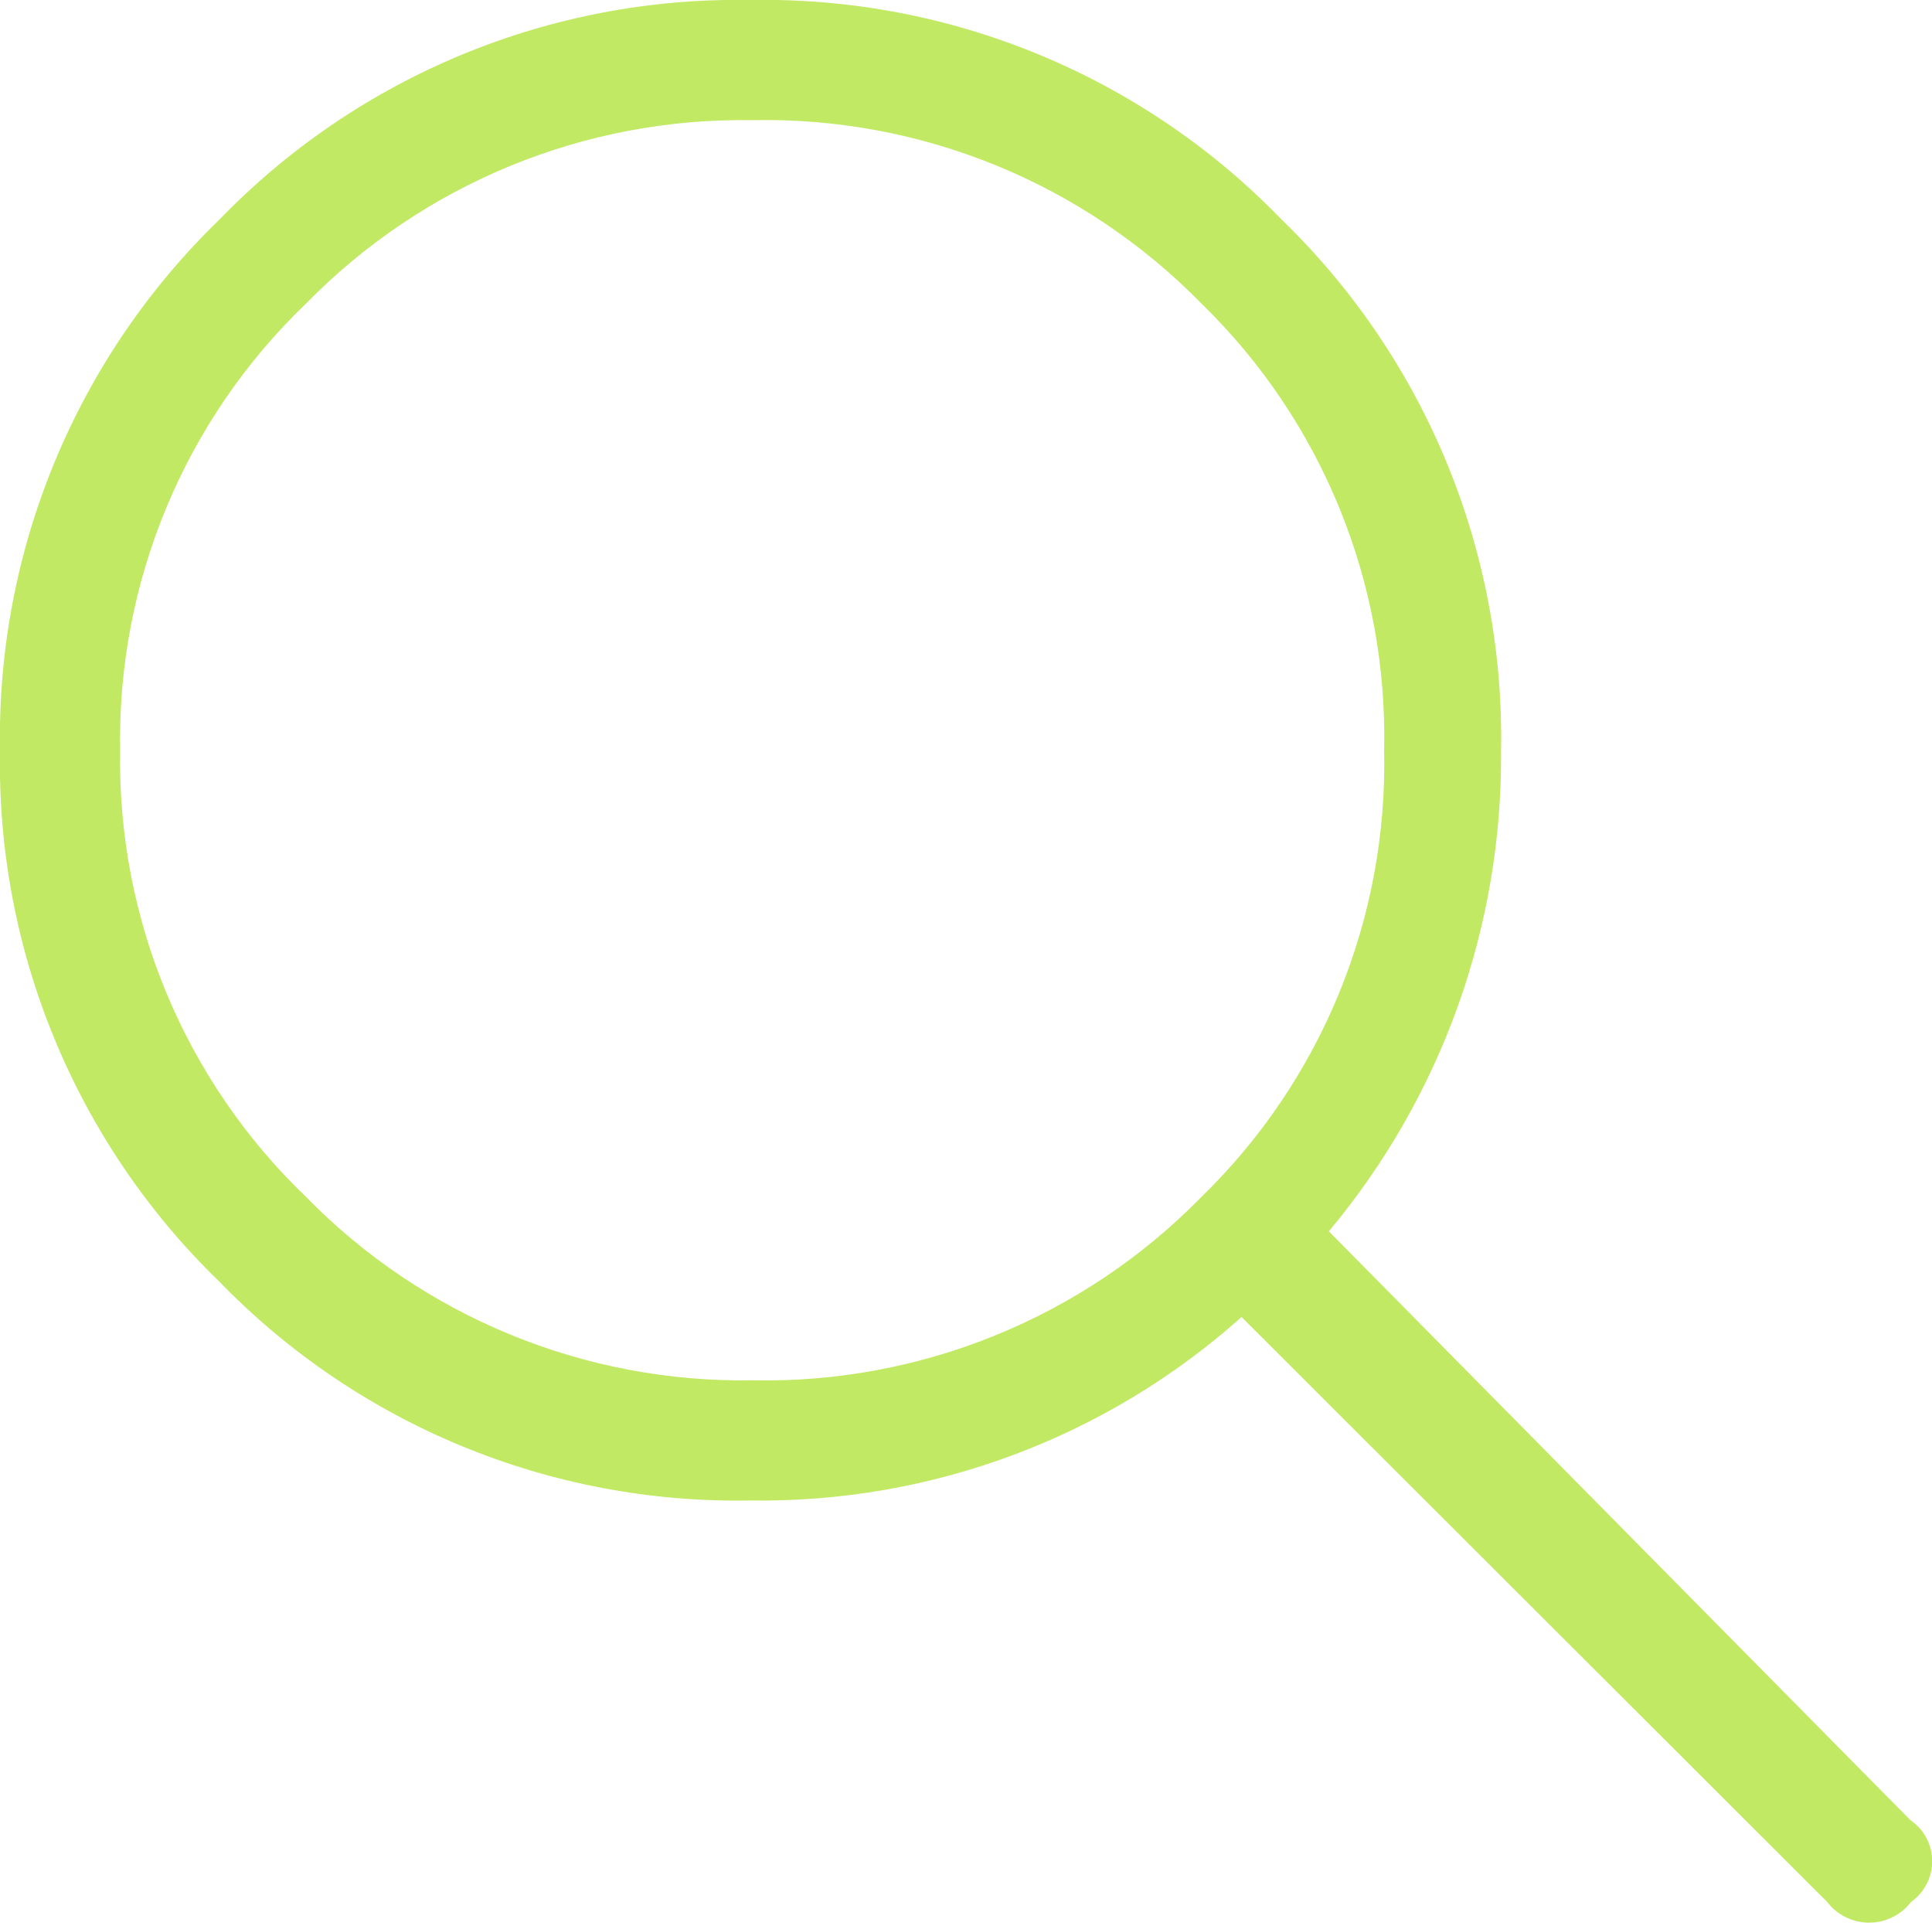
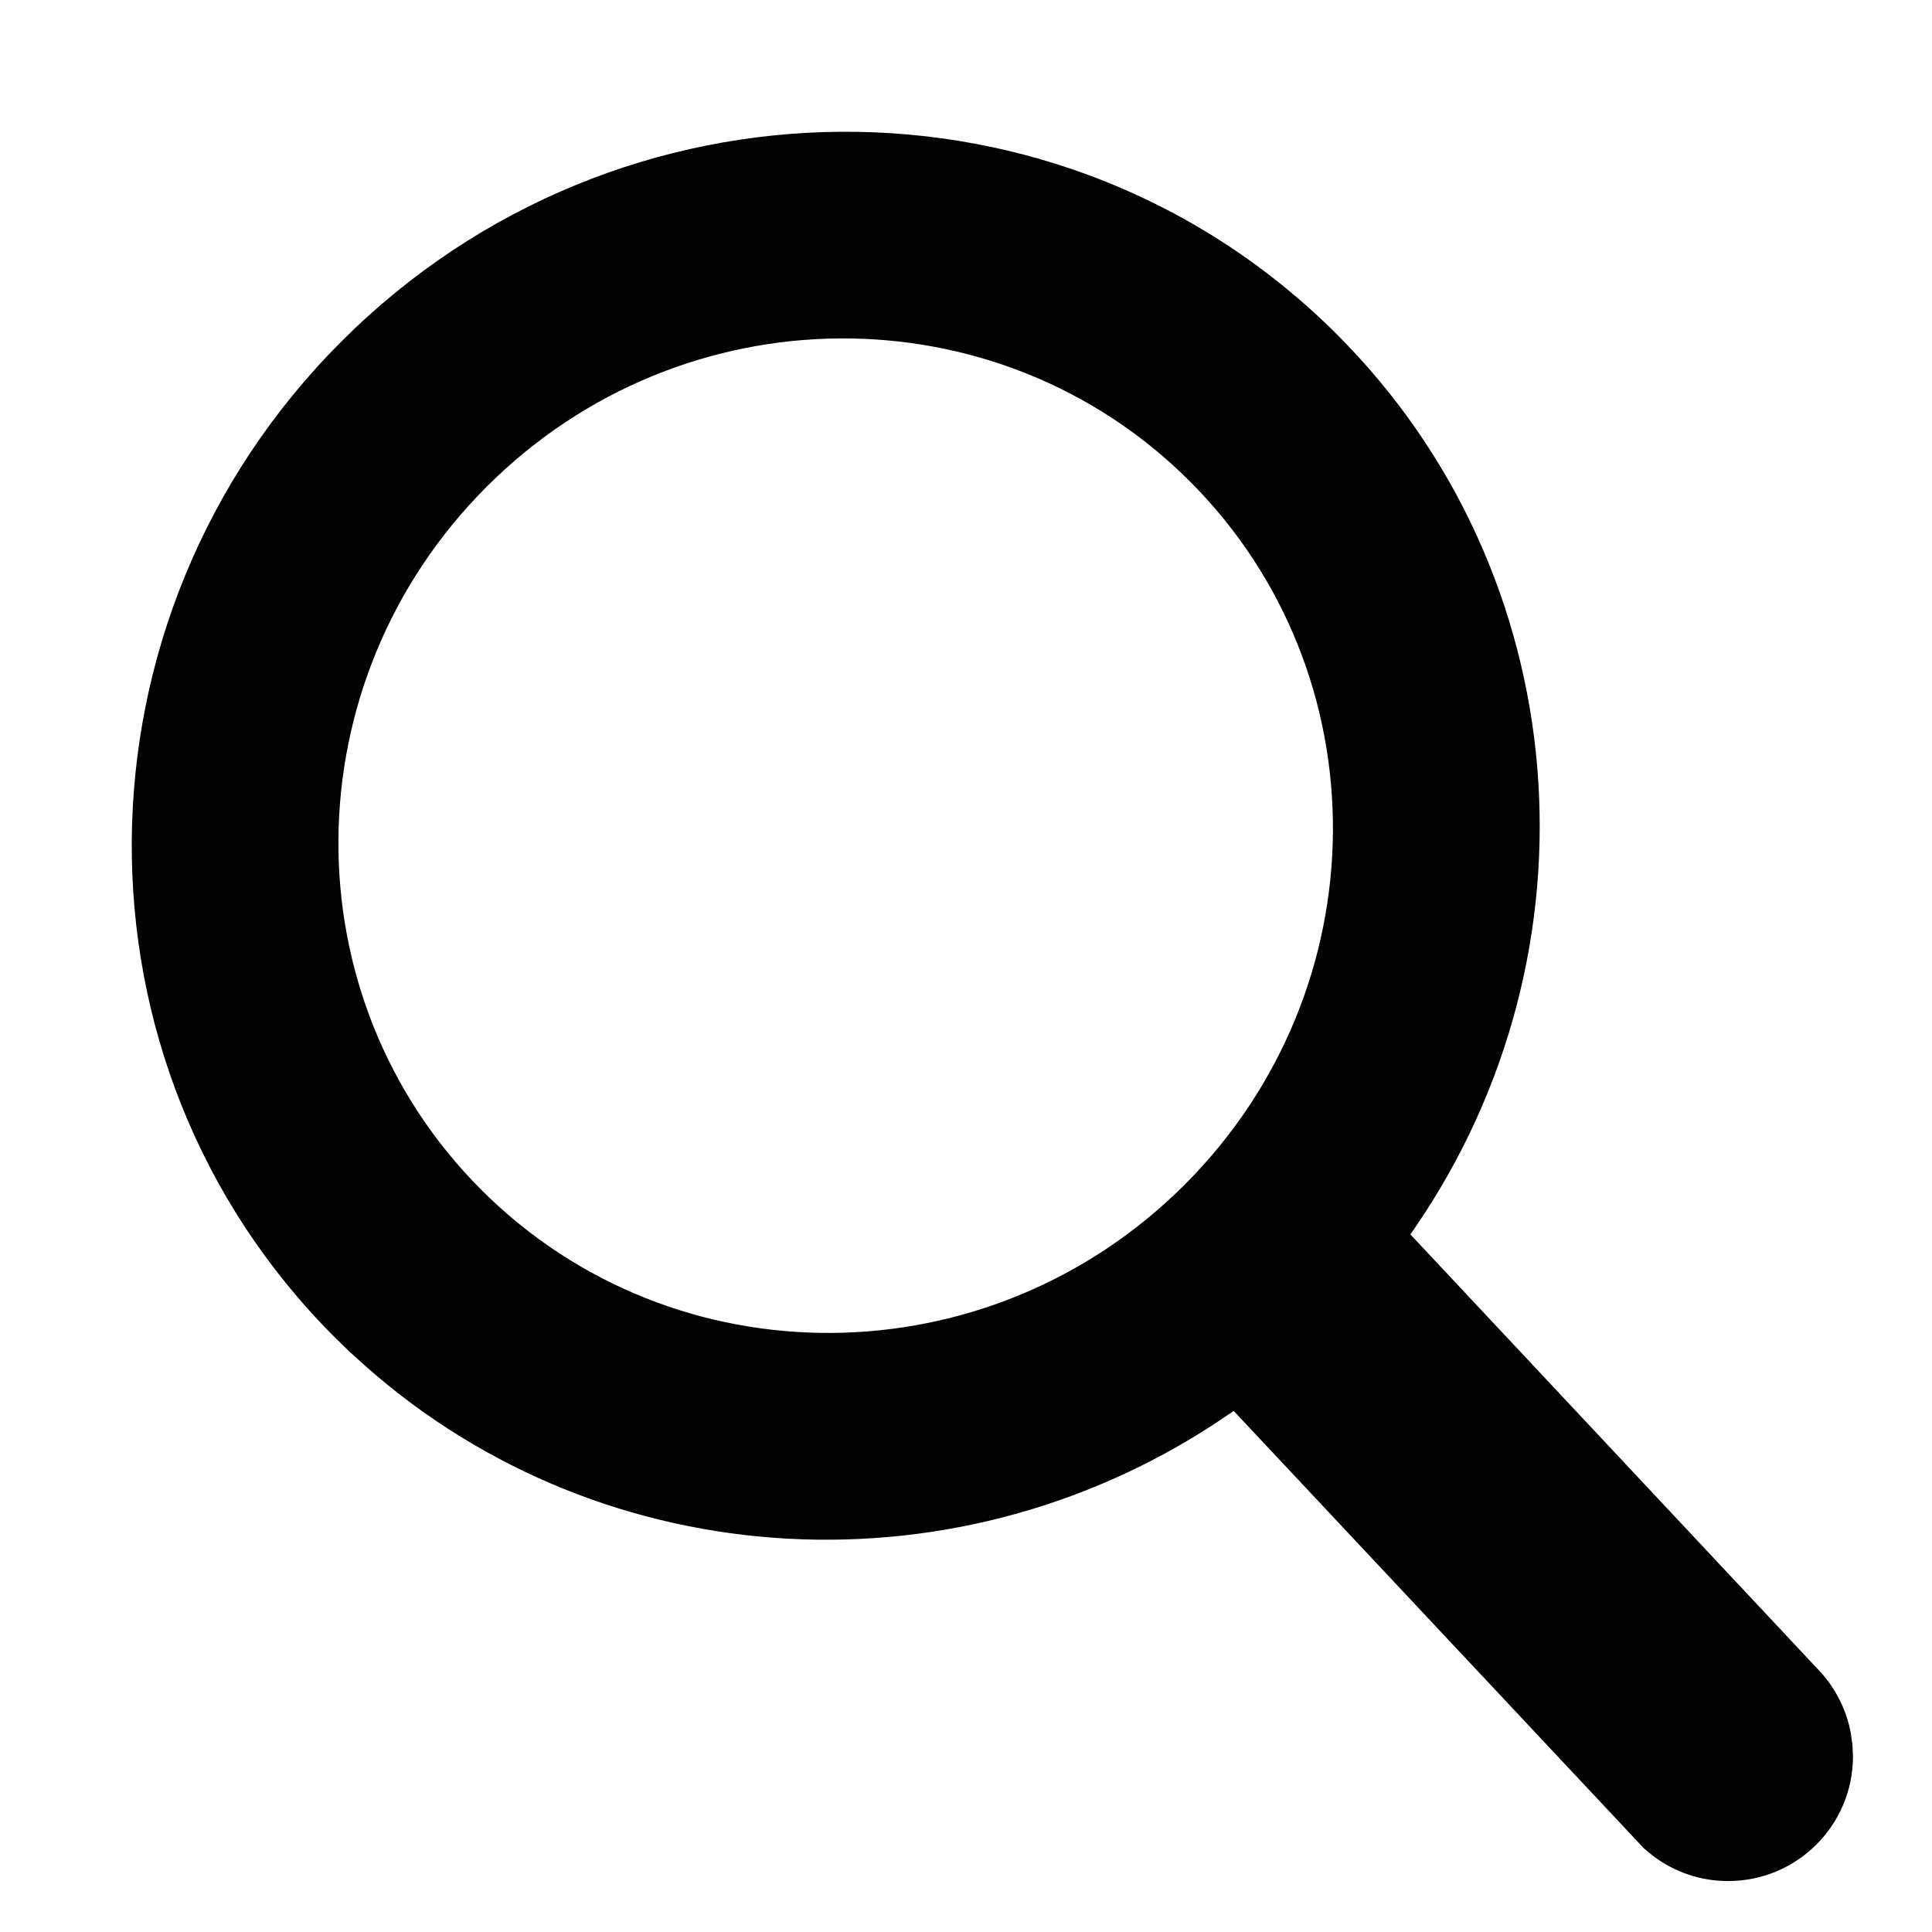
- <svg xmlns="http://www.w3.org/2000/svg" viewBox="0 0 24.12 24">
-   <defs>
-     <style>.cls-1{fill:#a7e021;opacity:0.7;}</style>
-   </defs>
-   <g id="Layer_2" data-name="Layer 2">
-     <g id="nav">
-       <path class="cls-1" d="M23.86,23.74a.66.66,0,0,1-1.05,0l-7.31-7.3a9,9,0,0,1-6.13,2.29A9,9,0,0,1,2.74,16,9,9,0,0,1,0,9.37,9,9,0,0,1,2.74,2.74,9,9,0,0,1,9.37,0,9,9,0,0,1,16,2.74a9,9,0,0,1,2.74,6.63,9.22,9.22,0,0,1-2.15,6l7.26,7.35A.62.62,0,0,1,23.86,23.74ZM17.28,9.37A7.54,7.54,0,0,0,15,3.79,7.62,7.62,0,0,0,9.39,1.5,7.62,7.62,0,0,0,3.82,3.79,7.54,7.54,0,0,0,1.5,9.37a7.54,7.54,0,0,0,2.32,5.57,7.62,7.62,0,0,0,5.57,2.29A7.62,7.62,0,0,0,15,14.94,7.54,7.54,0,0,0,17.28,9.37Z" />
+ <svg xmlns="http://www.w3.org/2000/svg" width="11px" height="11px" viewBox="0 0 11 11" version="1.1">
+   <g id="Icons" stroke="none" stroke-width="1" fill="none" fill-rule="evenodd">
+     <g transform="translate(-693, -264)" fill="#020202" fill-rule="nonzero" id="Search">
+       <g transform="translate(581.75, 250.75)">
+         <g id="search_10" transform="translate(112, 14)">
+           <path d="M1.194,1.194 C2.77,-0.382 5.308,-0.4 6.862,1.154 C8.226,2.518 8.393,4.664 7.301,6.248 L7.28,6.278 L9.621,8.776 C9.707,8.874 9.765,8.992 9.788,9.12 L9.797,9.184 L9.8,9.25 C9.8,9.642 9.482,9.96 9.089,9.96 C8.935,9.96 8.787,9.911 8.662,9.817 L8.61,9.774 L6.274,7.283 L6.248,7.301 C4.731,8.347 2.698,8.238 1.331,7.028 L1.24,6.946 L1.154,6.862 C-0.4,5.308 -0.382,2.77 1.194,1.194 Z M2.021,2.021 C0.907,3.135 0.894,4.928 1.991,6.025 C3.089,7.122 4.881,7.109 5.995,5.995 C7.109,4.881 7.122,3.089 6.025,1.991 C4.928,0.894 3.135,0.907 2.021,2.021 Z" id="search" />
+         </g>
+       </g>
    </g>
  </g>
</svg>
